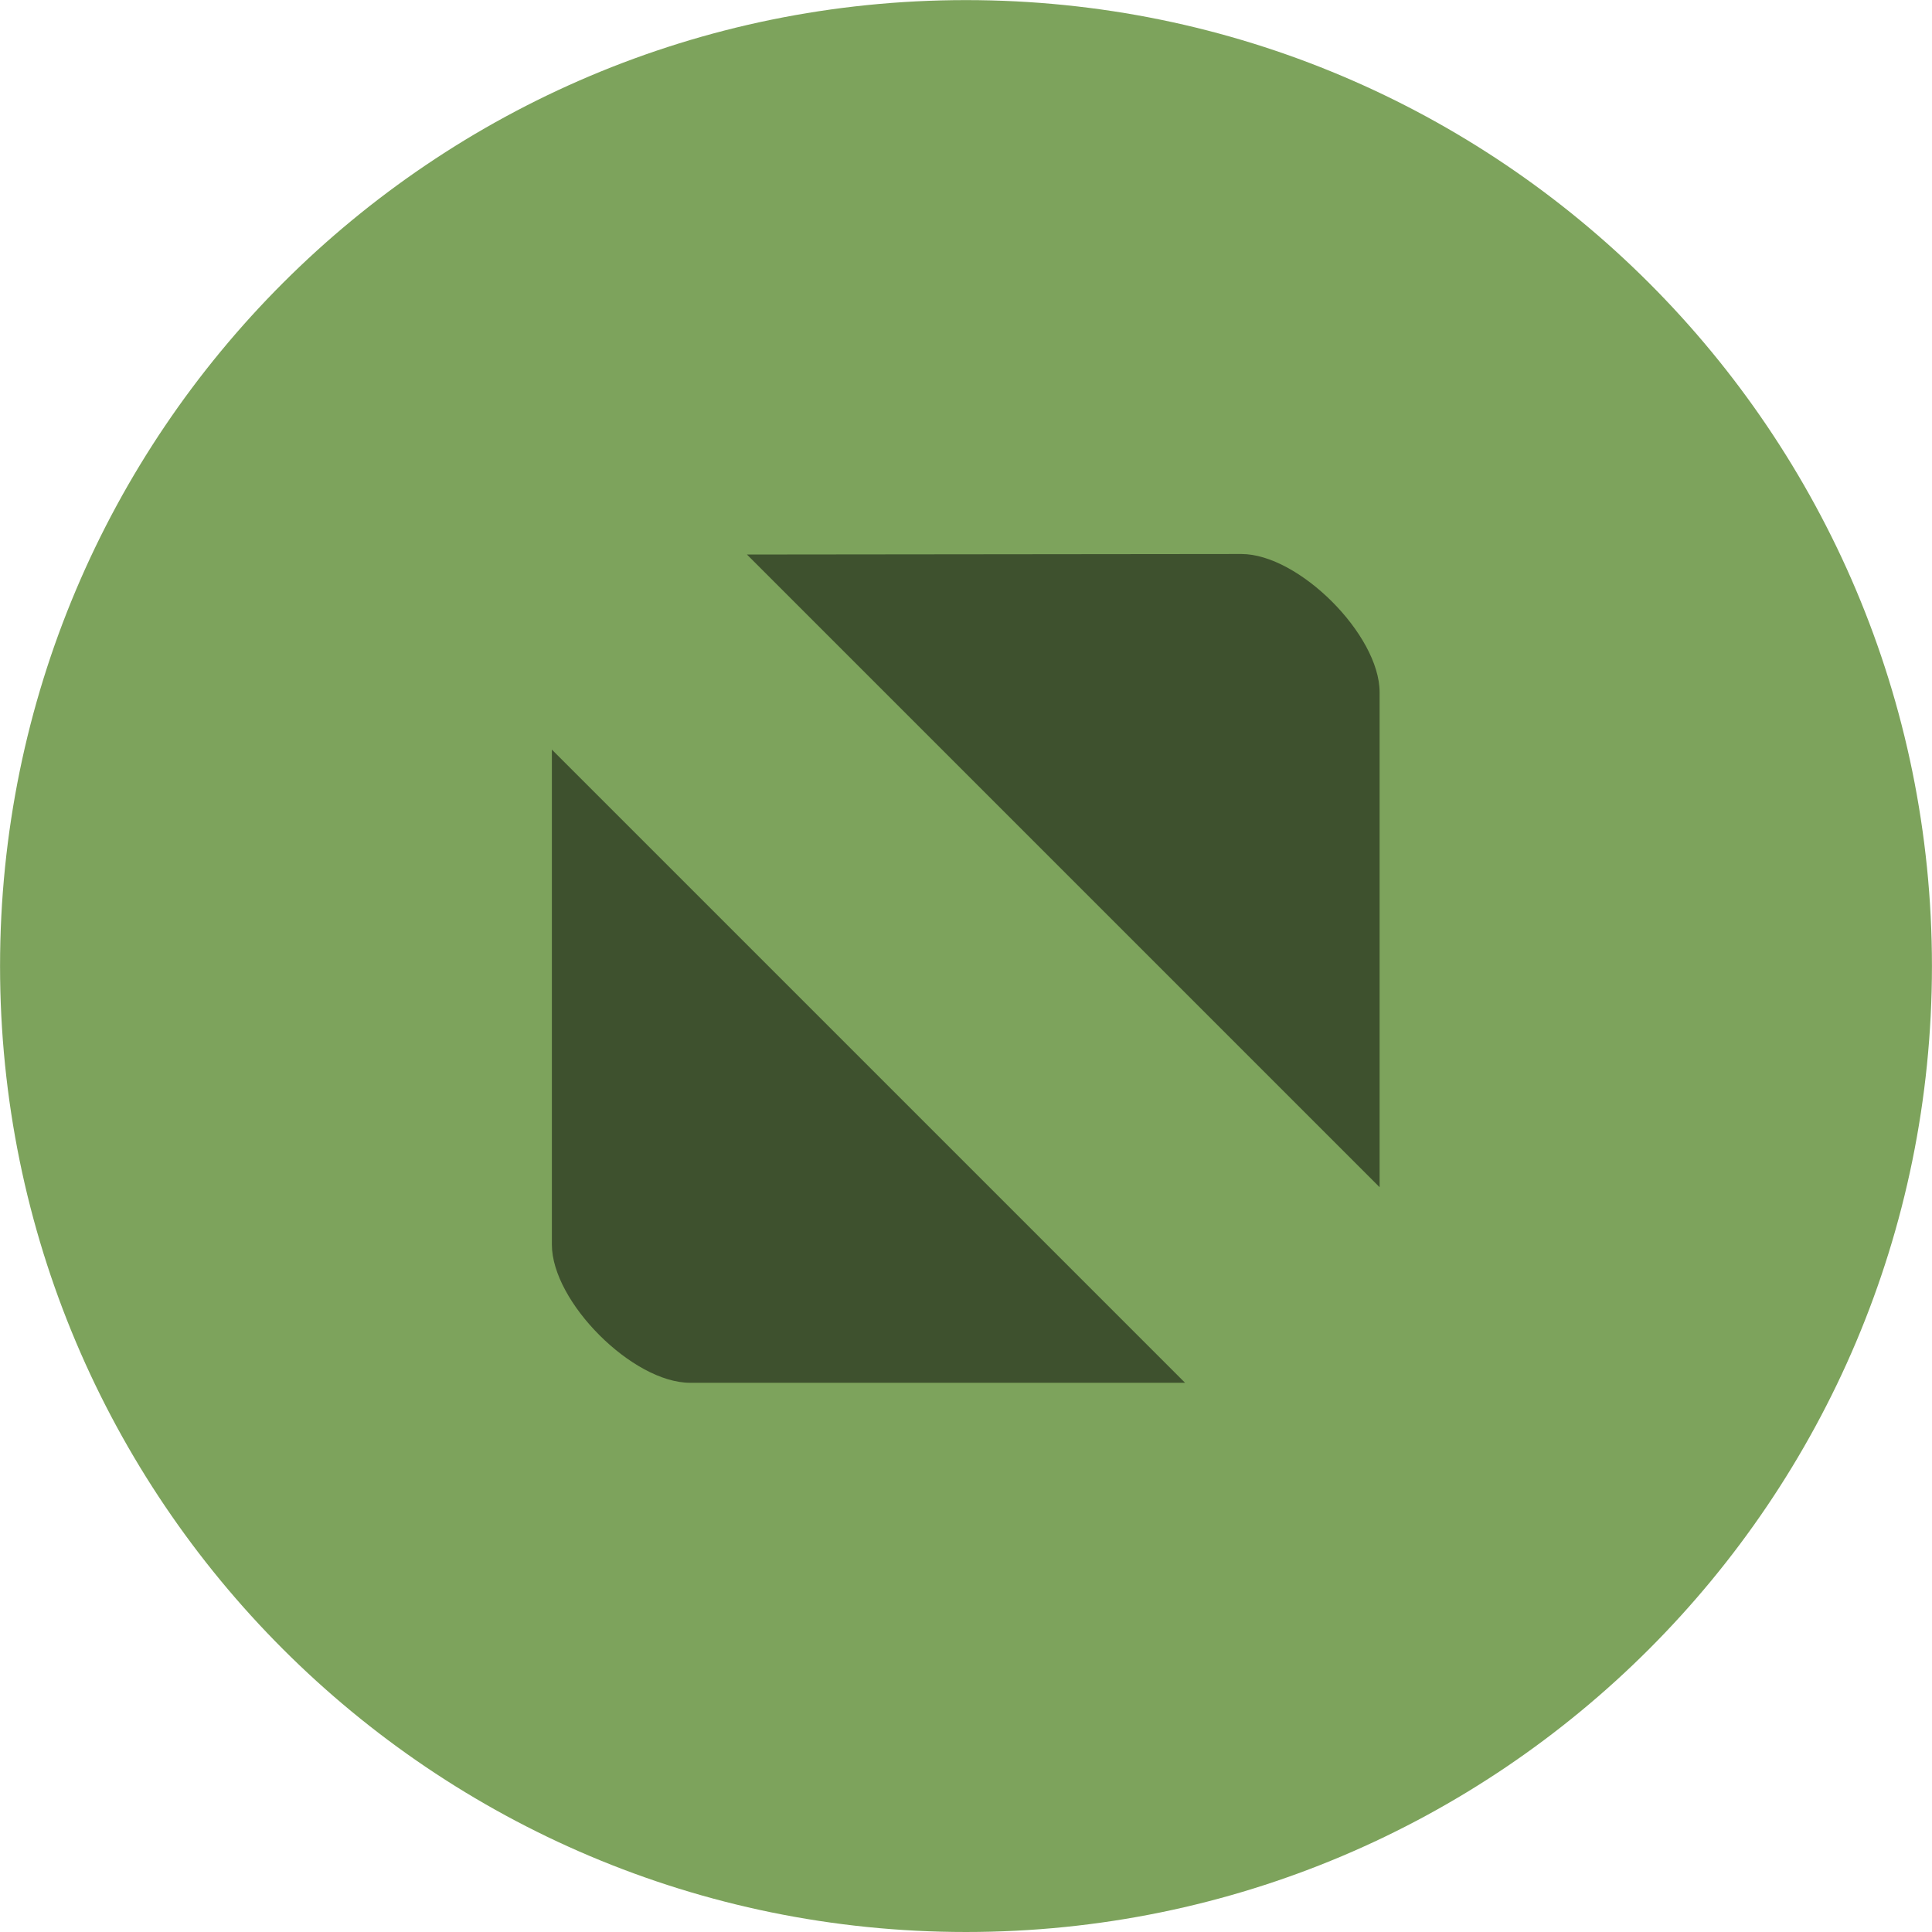
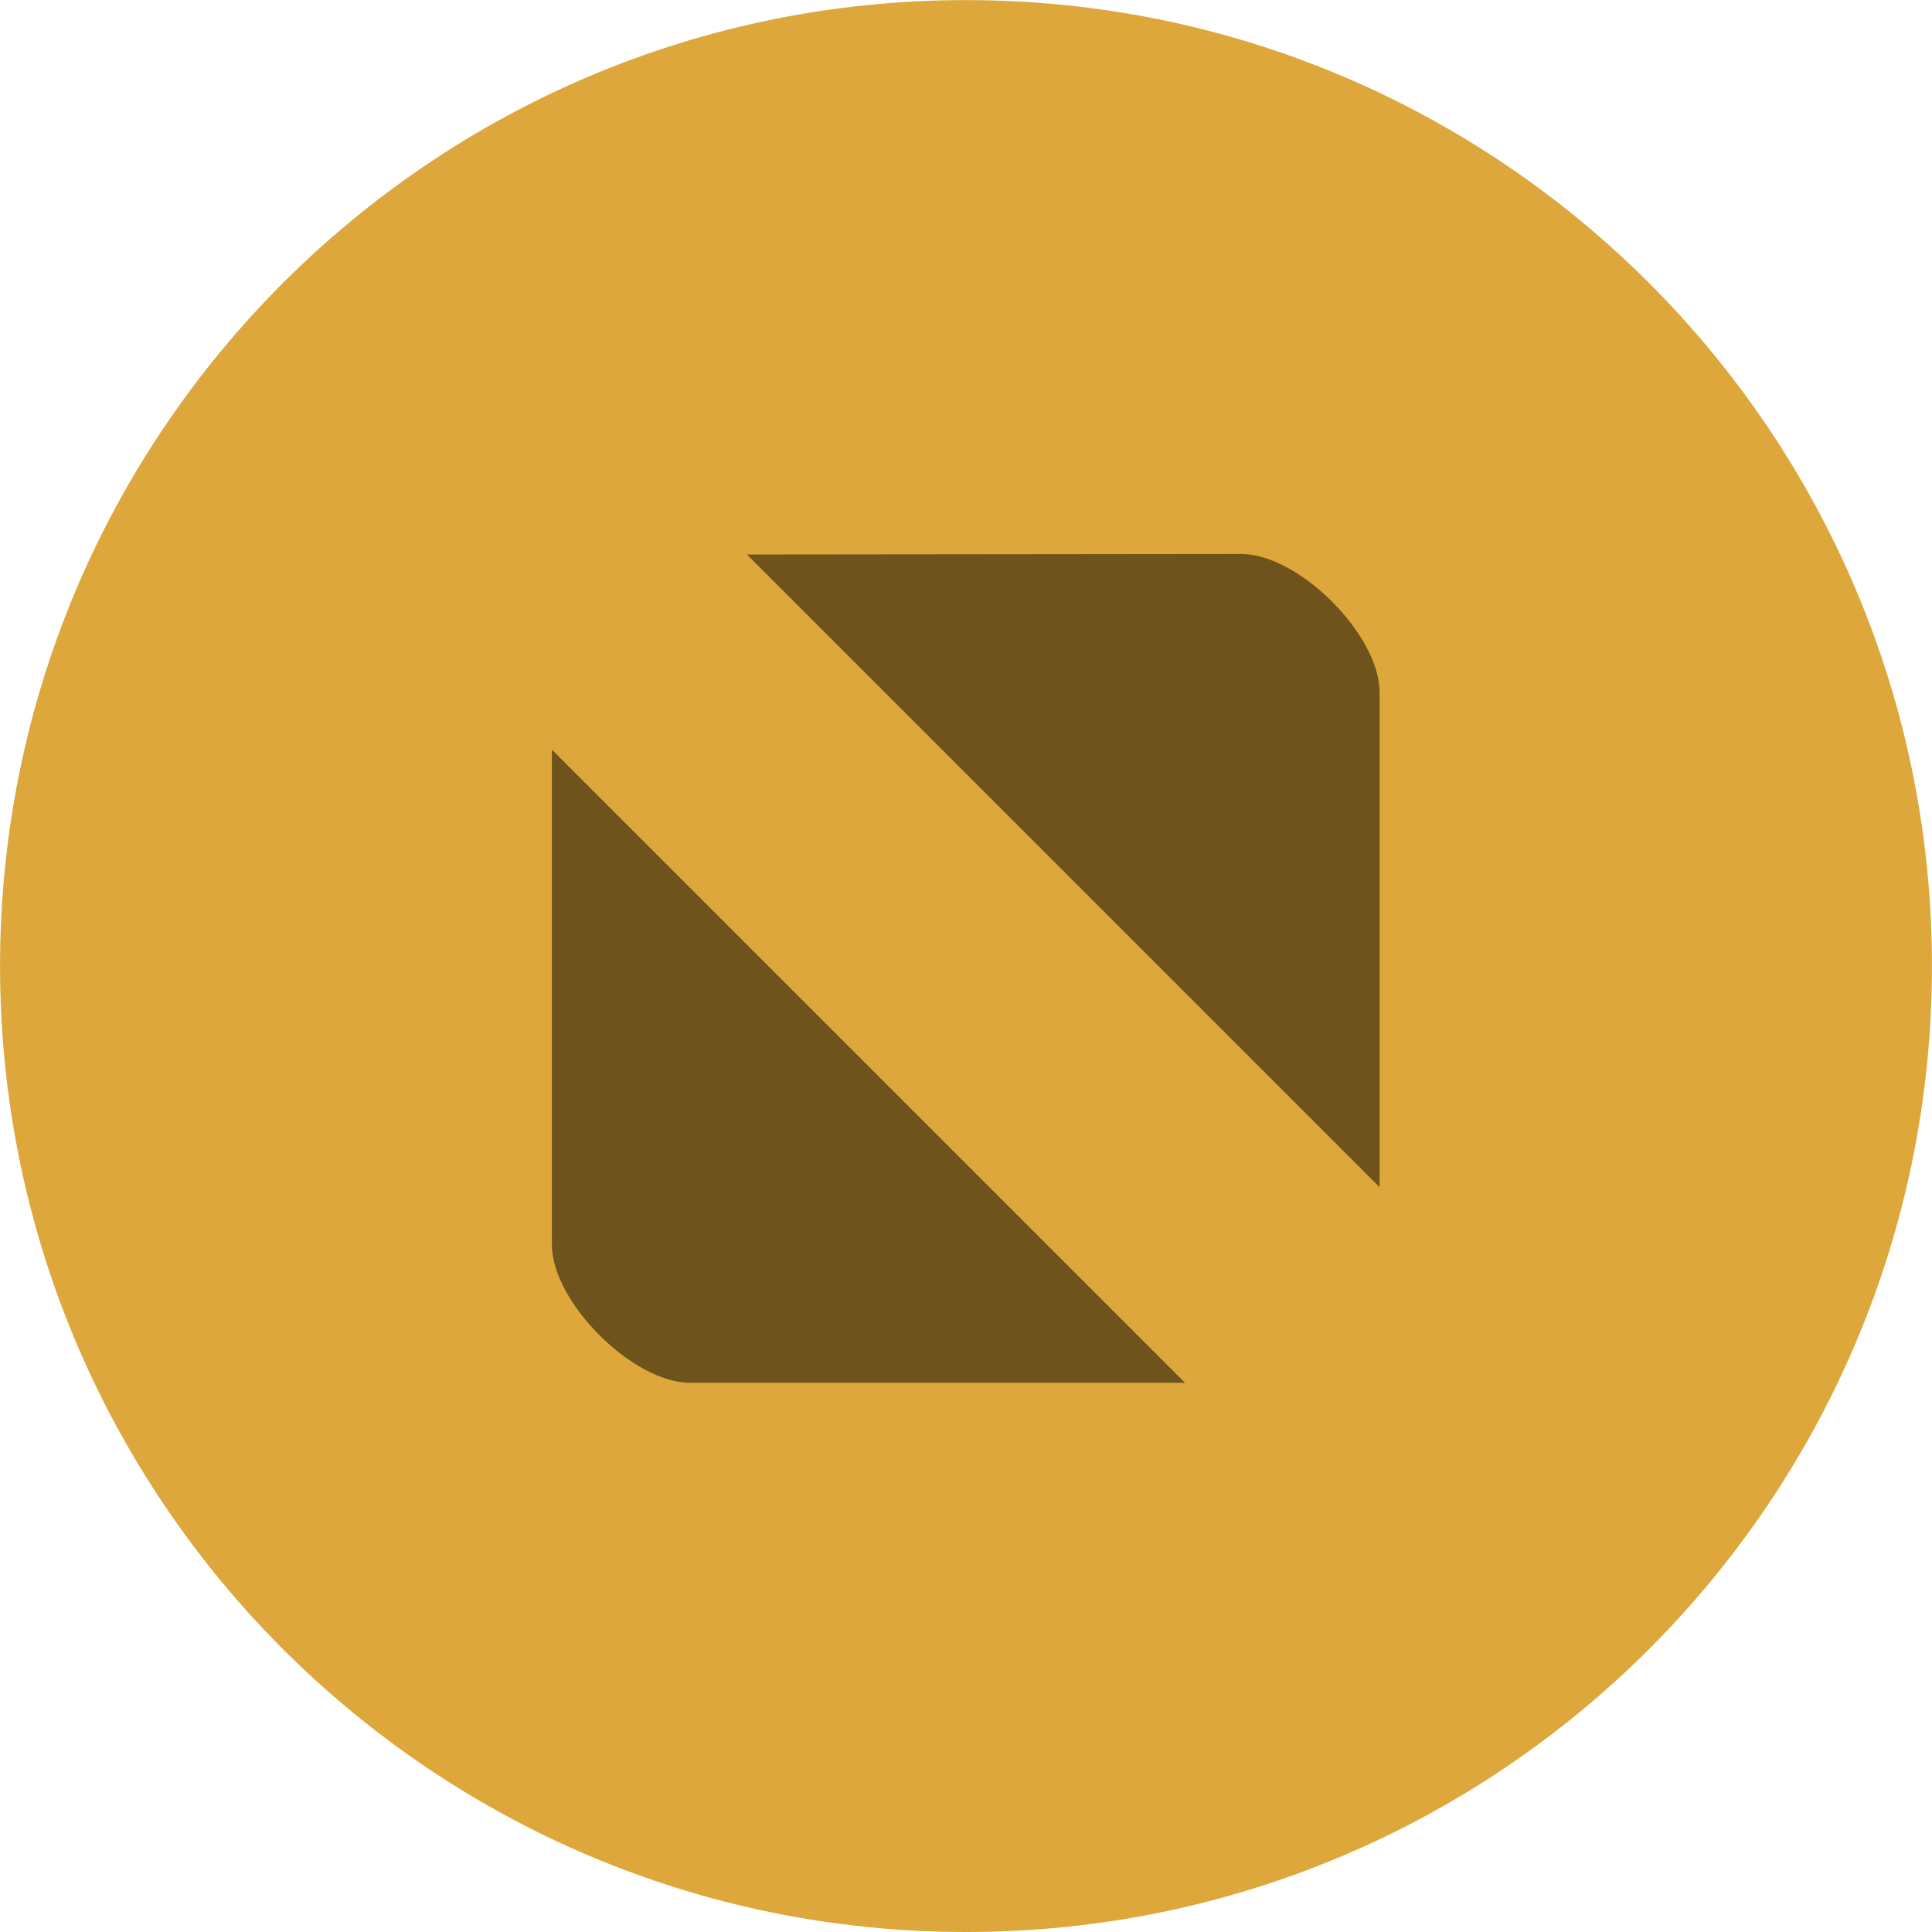
<svg xmlns="http://www.w3.org/2000/svg" width="84" height="84" version="1.1" id="svg3530" viewBox="0 0 14 14">
  <defs id="defs3534" />
  <g transform="matrix(3.7795,0,0,3.7795,-297.0003,-587.5112)" id="g3528">
    <g transform="translate(-11.906,31.221)" fill-rule="evenodd" id="g3524">
-       <path d="m 92.34,127.93 c 1.023,0 1.852,-0.829 1.852,-1.852 0,-1.023 -0.829,-1.852 -1.852,-1.852 -1.023,0 -1.852,0.829 -1.852,1.852 0,1.023 0.829,1.852 1.852,1.852" fill="#20a932" stroke-width="0.778" id="path3522" style="fill:#7da35c;fill-opacity:1" />
+       <path d="m 92.34,127.93 c 1.023,0 1.852,-0.829 1.852,-1.852 0,-1.023 -0.829,-1.852 -1.852,-1.852 -1.023,0 -1.852,0.829 -1.852,1.852 0,1.023 0.829,1.852 1.852,1.852" fill="#20a932" stroke-width="0.778" id="path3522" style="fill:#dda73b;fill-opacity:1" />
    </g>
    <path d="m 80.014,156.51 1.213,1.213 v -0.949 c 0,-0.11 -0.155,-0.265 -0.265,-0.265 z m -0.374,0.374 v 0.949 c 0,0.11 0.155,0.265 0.265,0.265 h 0.949 z" opacity="0.5" id="path3526" />
  </g>
</svg>
